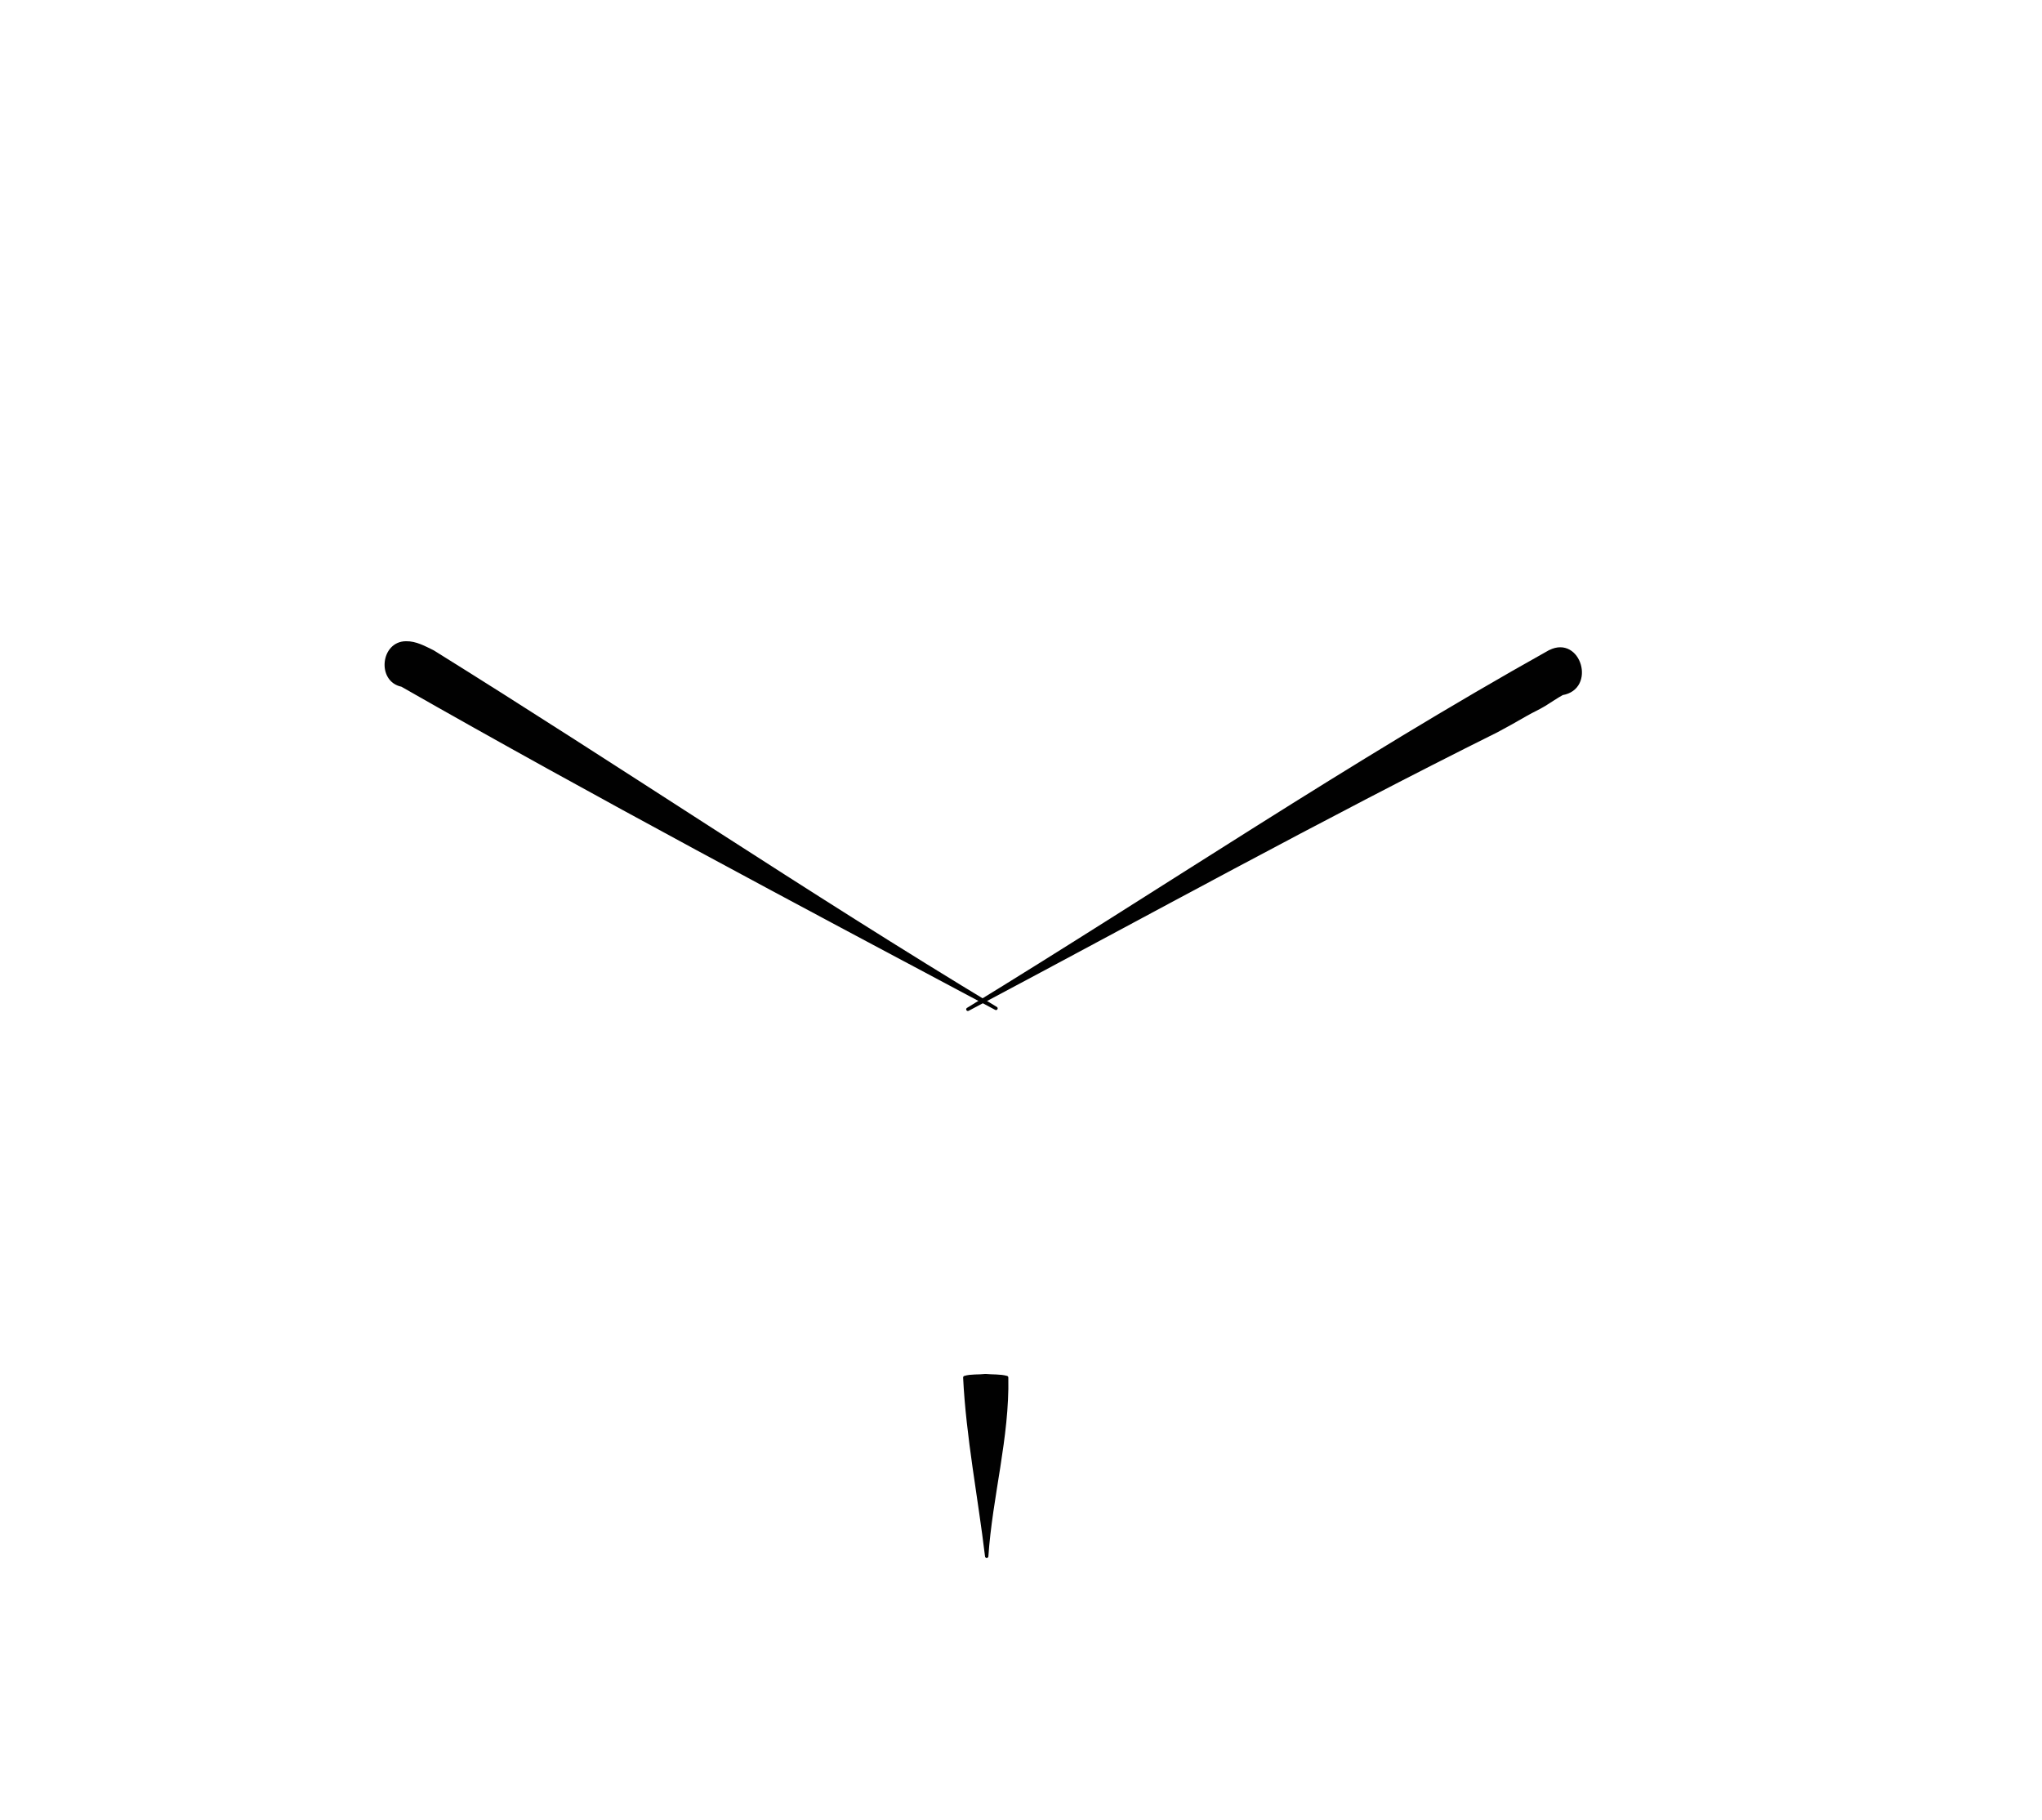
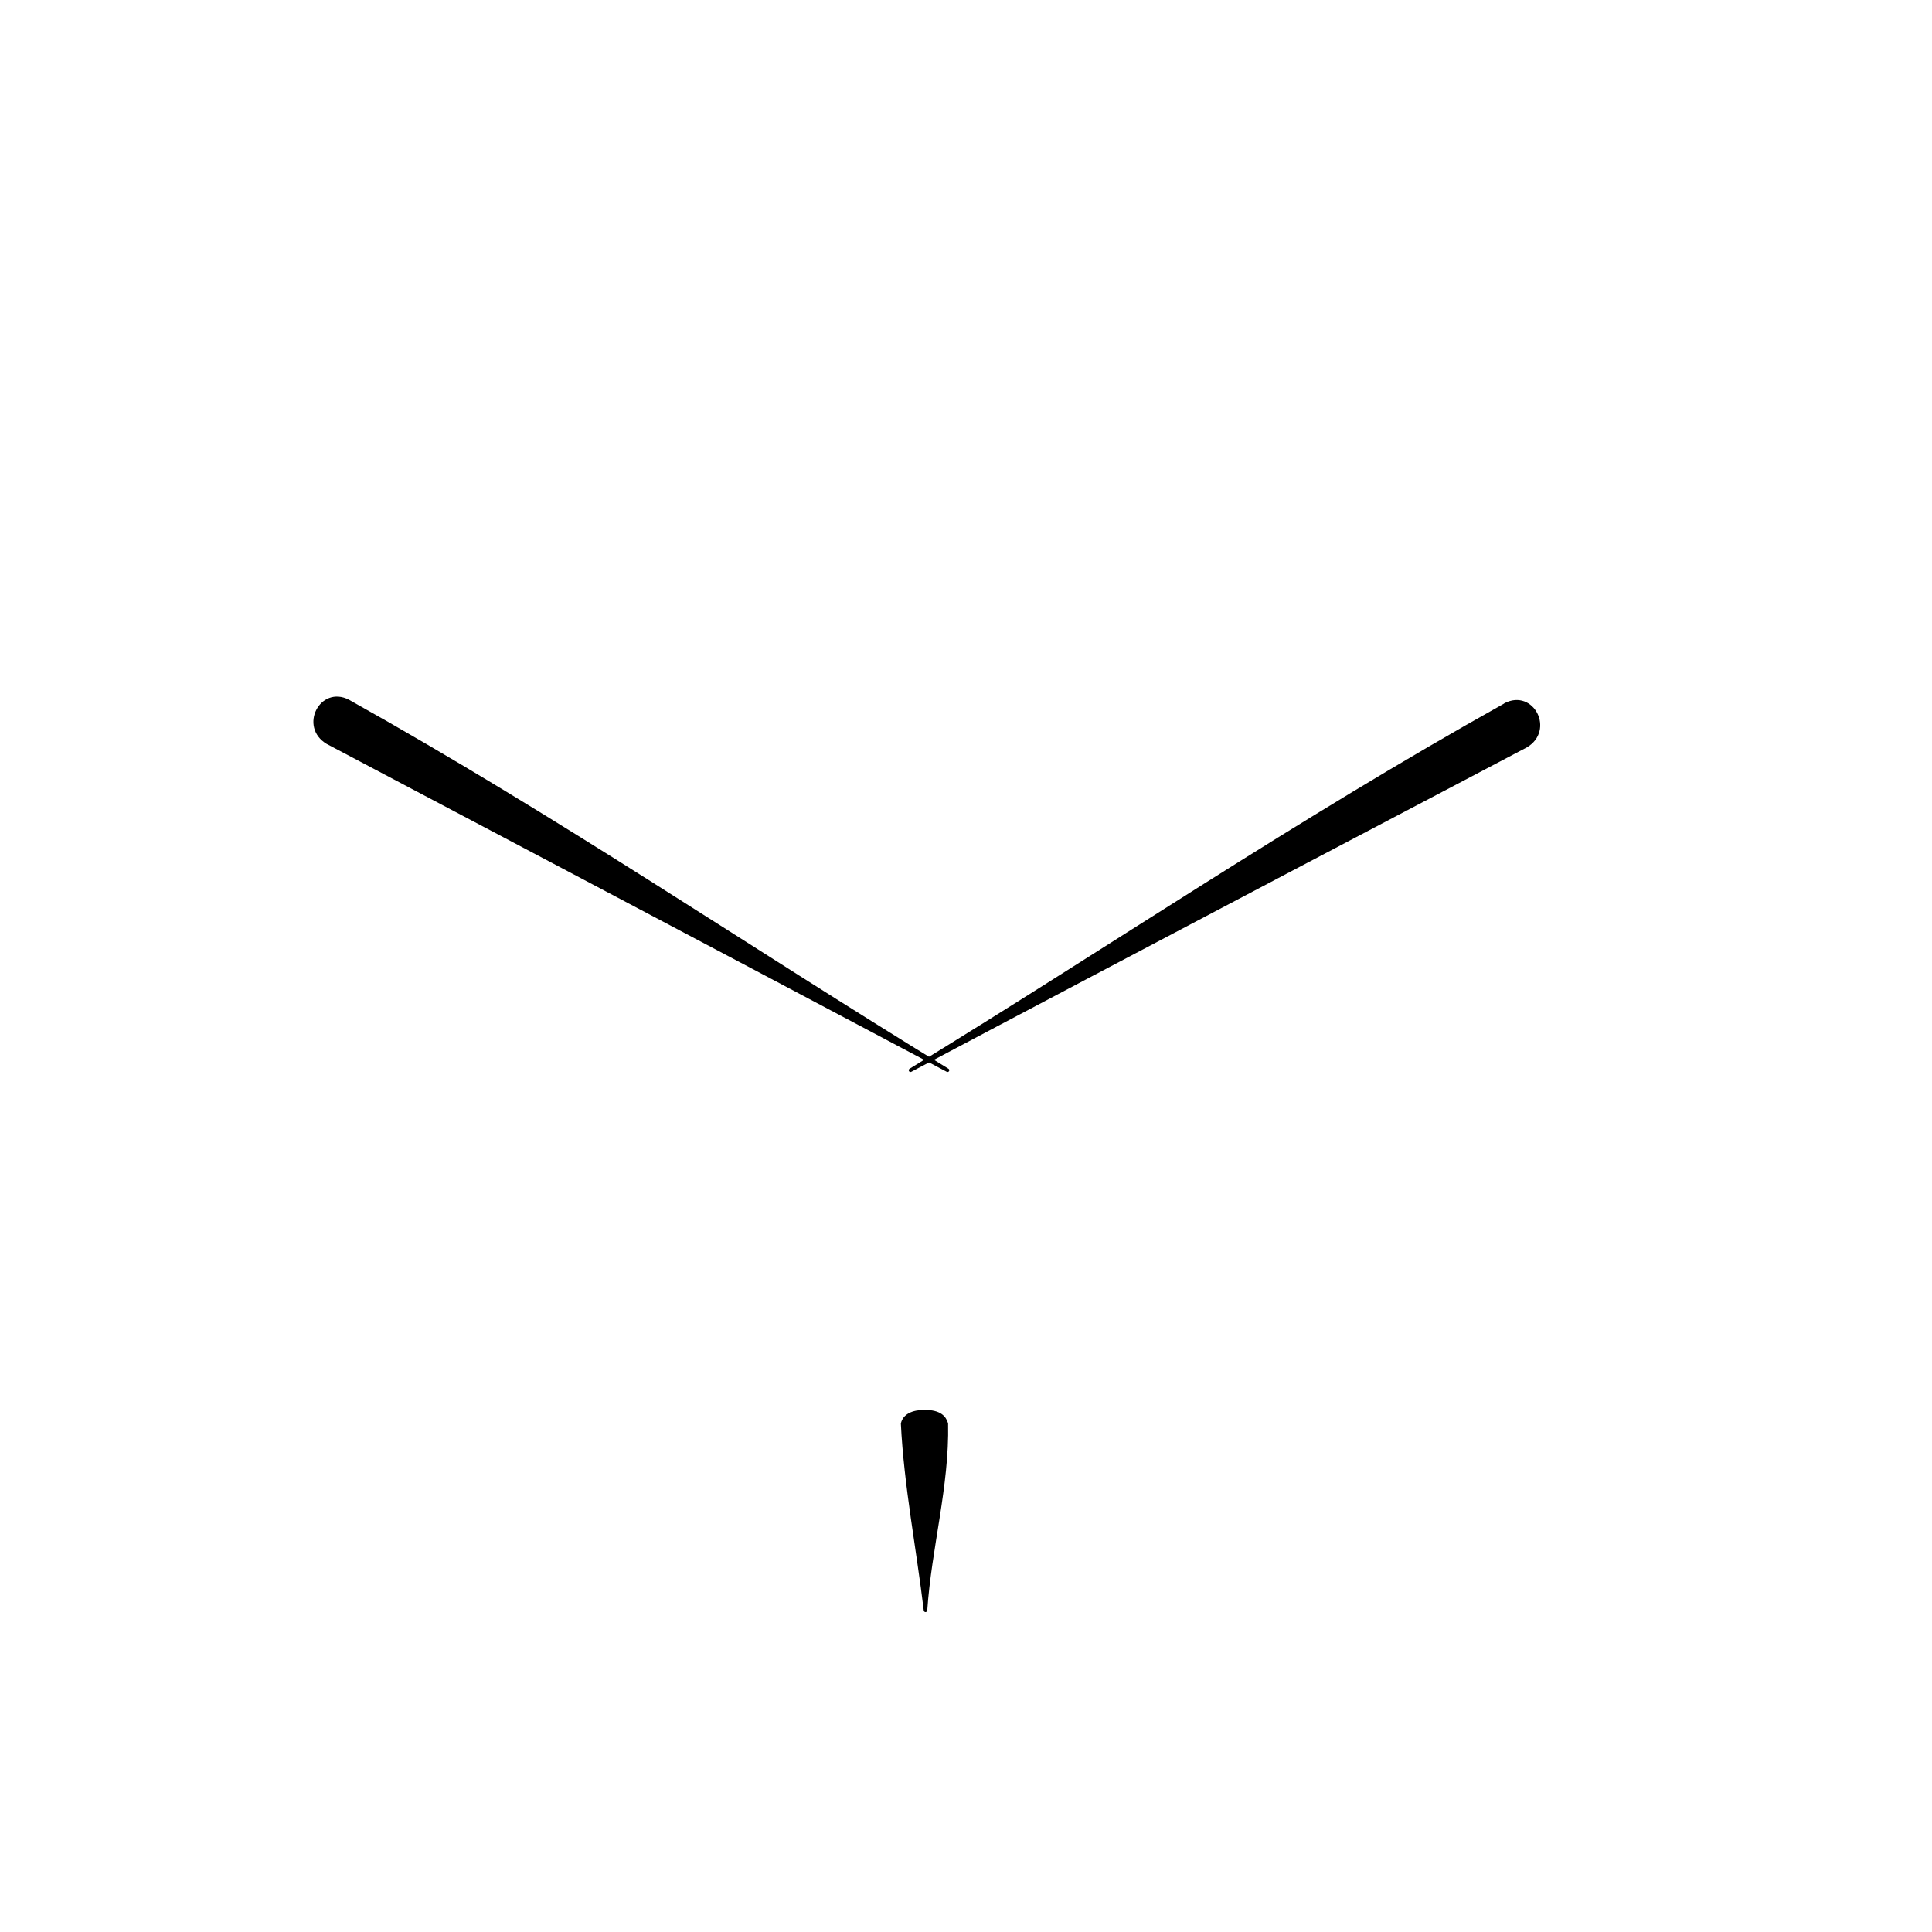
- <svg xmlns="http://www.w3.org/2000/svg" id="Layer_1" data-name="Layer 1" viewBox="0 0 607.18 540.88">
+ <svg xmlns="http://www.w3.org/2000/svg" id="Layer_1" data-name="Layer 1" viewBox="0 0 550 550">
  <defs>
-     <style>.cls-1{fill:#010101;stroke:#010101;stroke-linecap:round;stroke-linejoin:round;}</style>
+     <style>.cls-1{stroke:#000;stroke-linecap:round;stroke-linejoin:round;}</style>
  </defs>
  <g id="Layer_4" data-name="Layer 4">
-     <path class="cls-1" d="M293,409c-2,.24-4.25,0-6.12.56.85,17.53,4.46,35.88,6.51,53.13,1.2-17.77,6.31-35.4,5.93-53.13-1.93-.53-4.23-.36-6.32-.56" />
-     <path class="cls-1" d="M460.89,193.73c8.73-4.37,13.19,10.84,3.62,12.45-1.27.66-4,2.49-5.23,3.25-2.34,1.4-3.2,1.65-5.56,3-2.81,1.64-5.65,3.2-8.51,4.75-52.27,26-104.3,54.72-157.42,82.91,57.68-35.29,114-73.34,173.1-106.38" />
-     <path class="cls-1" d="M119.46,203.68c-6.88-1.42-5.73-12.55,1.29-12.53,2.86-.06,5.5,1.44,8,2.66,55.94,34.81,111,72,167.4,106-59.08-31.43-118.59-63-176.67-96.14" />
+     <path class="cls-1" d="M263.19,401.87c-3.41,0-5.72,1.16-6.23,3.42.85,17.52,4.46,35.87,6.51,53.13,1.2-17.78,6.31-35.41,5.93-53.13-.53-1.75-1.81-3.42-6.21-3.42" />
+     <path class="cls-1" d="M428.53,200.63c7.72-4,13.43,7.21,5.91,11.69-1.27.66-122.12,64.16-175.24,92.35,57.68-35.28,110.24-71,169.33-104" />
  </g>
+   <path class="cls-1" d="M99.15,199.66c-7.72-4-13.43,7.21-5.9,11.69,1.27.66,123.37,65.13,176.49,93.32-57.69-35.28-111.5-72-170.59-105" />
</svg>
